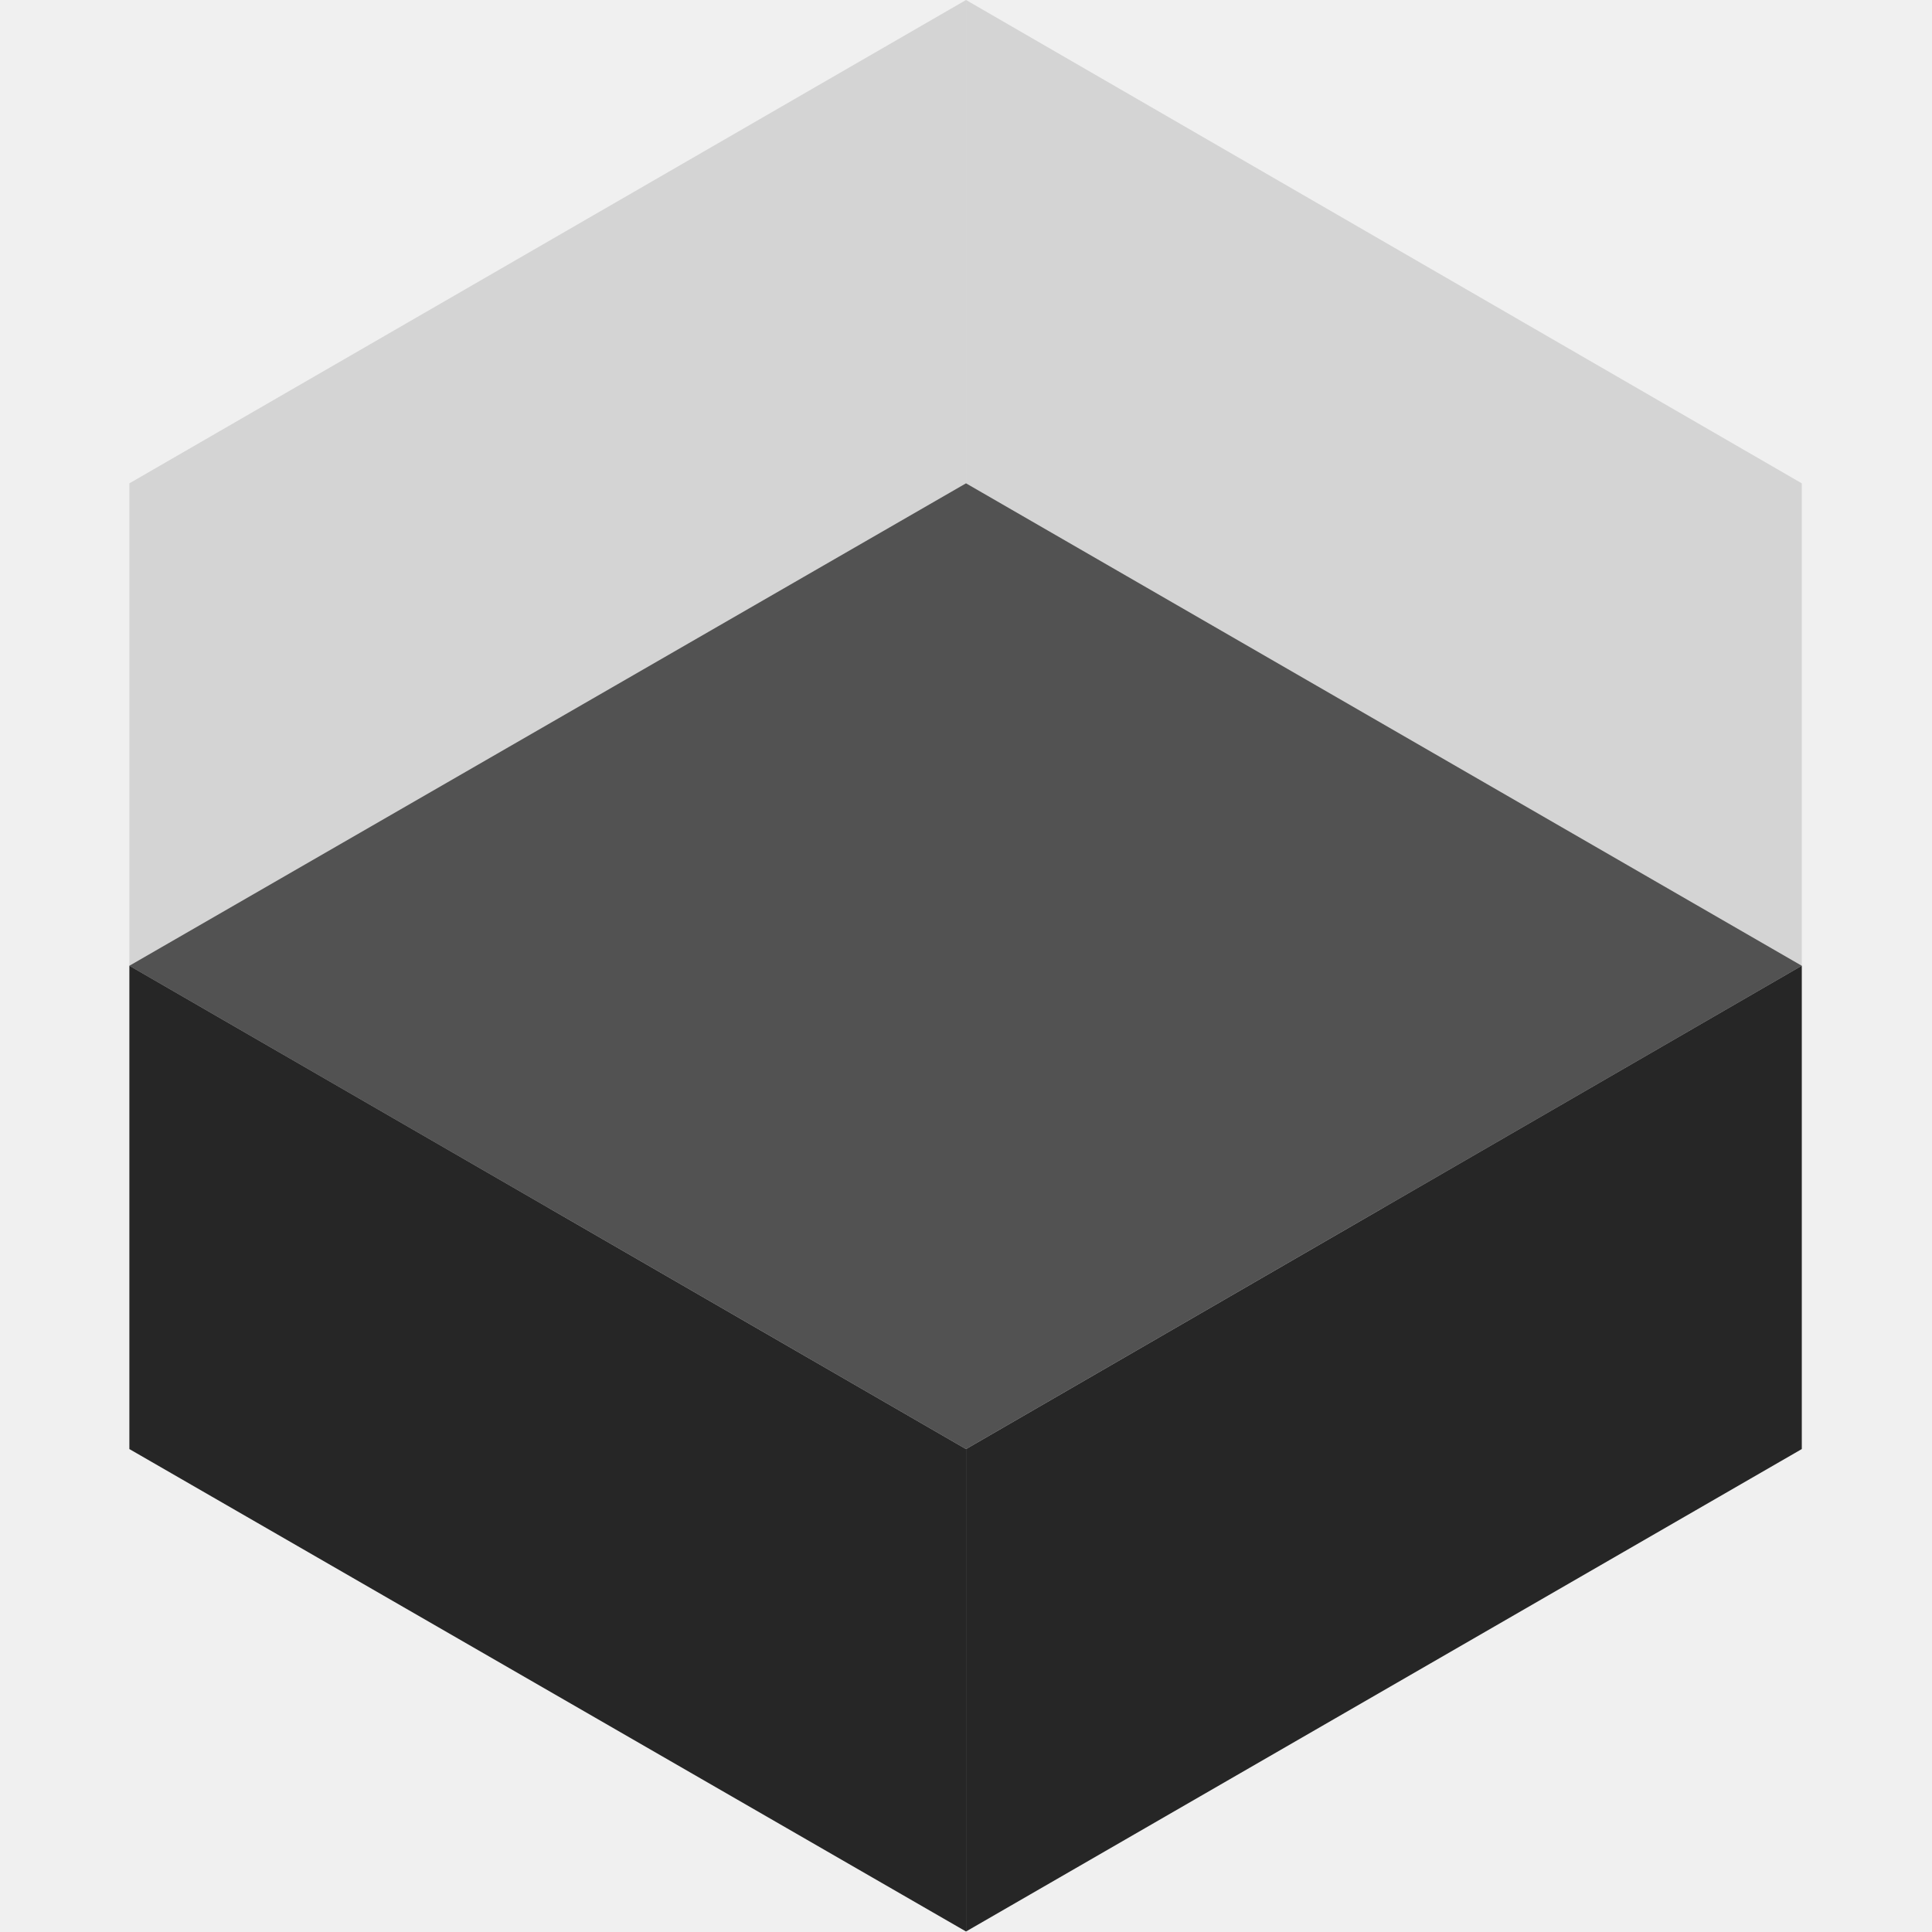
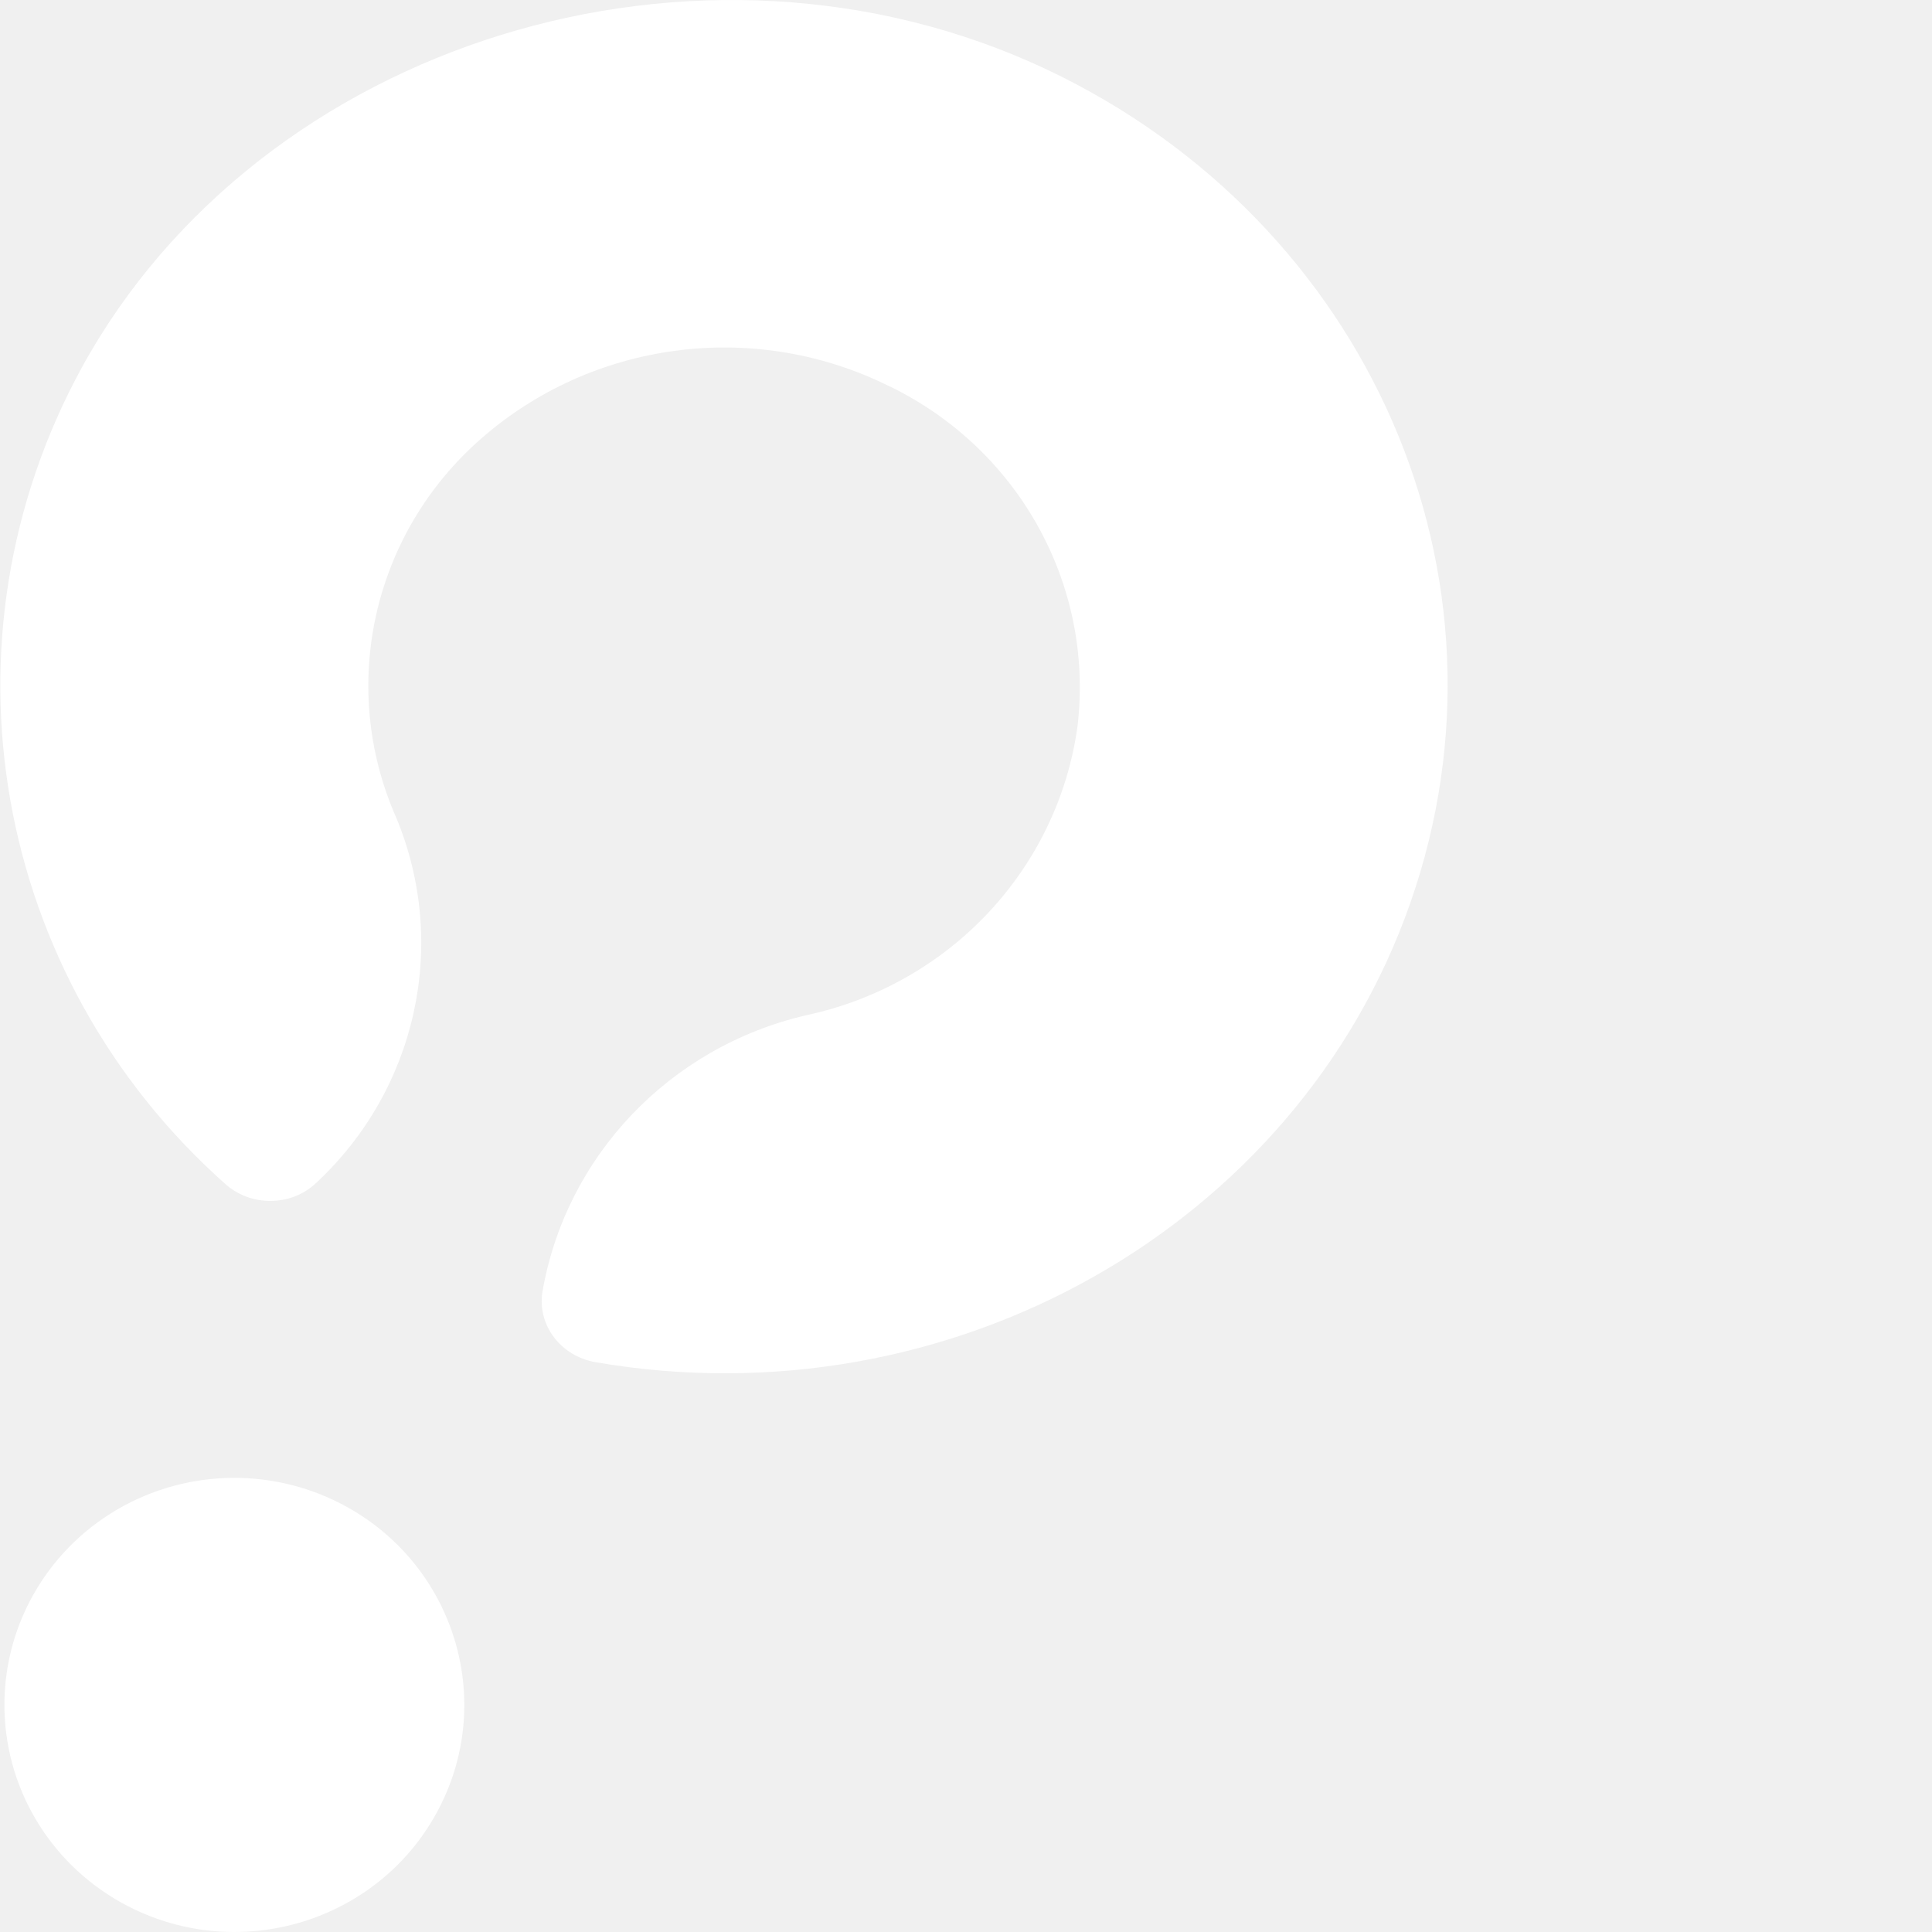
- <svg xmlns="http://www.w3.org/2000/svg" width="148" height="148" viewBox="0 0 148 148" fill="none">
-   <path d="M138.024 111.005L74.003 73.981V0L138.024 37.025V111.005Z" fill="#D4D4D4" />
-   <path d="M9.912 111.005L74.001 73.981V0L9.912 37.025V111.005Z" fill="#D4D4D4" />
-   <path d="M74.001 111.006L138.022 73.981L74.001 37.025L9.912 73.981L74.001 111.006Z" fill="#525252" />
-   <path d="M9.912 111.005L74.001 147.961V111.005L9.912 73.98V111.005Z" fill="#262626" />
-   <path d="M138.024 111.005L74.003 147.961V111.005L138.024 73.98V111.005Z" fill="#262626" />
+ <svg xmlns="http://www.w3.org/2000/svg" width="36" height="36" viewBox="0 0 36 36" fill="none" class="sm:w-4/5 sm:text-right">
+   <path d="M2.502 35.577C1.105 34.91 0.182 33.55 0.09 32.021C-0.003 30.492 0.749 29.033 2.055 28.206C3.361 27.38 5.018 27.315 6.386 28.037C8.443 29.123 9.243 31.634 8.185 33.687C7.128 35.74 4.601 36.58 2.502 35.577Z" fill="white" />
+   <path d="M1.523 6.851C-1.247 11.92 -0.146 18.195 4.192 22.056C4.673 22.492 5.425 22.482 5.887 22.046C7.769 20.297 8.363 17.588 7.381 15.231C6.303 12.786 6.944 9.937 8.97 8.169C11.034 6.363 14.003 5.962 16.485 7.155C18.946 8.302 20.391 10.863 20.079 13.525C19.715 16.191 17.693 18.348 15.021 18.918C12.479 19.51 10.544 21.541 10.107 24.075C10.011 24.691 10.444 25.269 11.1 25.383C17.699 26.52 24.173 22.862 26.283 16.814C28.403 10.747 25.512 4.14 19.51 1.297C13.036 -1.756 4.856 0.775 1.523 6.851Z" fill="url(#paint0_linear_1039_3367)" />
+   <defs>
+     <linearGradient id="paint0_linear_1039_3367" x1="19.463" y1="29.658" x2="30.479" y2="6.586" gradientUnits="userSpaceOnUse">
+       <stop stop-color="white" />
+       <stop offset="1" stop-color="white" />
+     </linearGradient>
+   </defs>
</svg>
